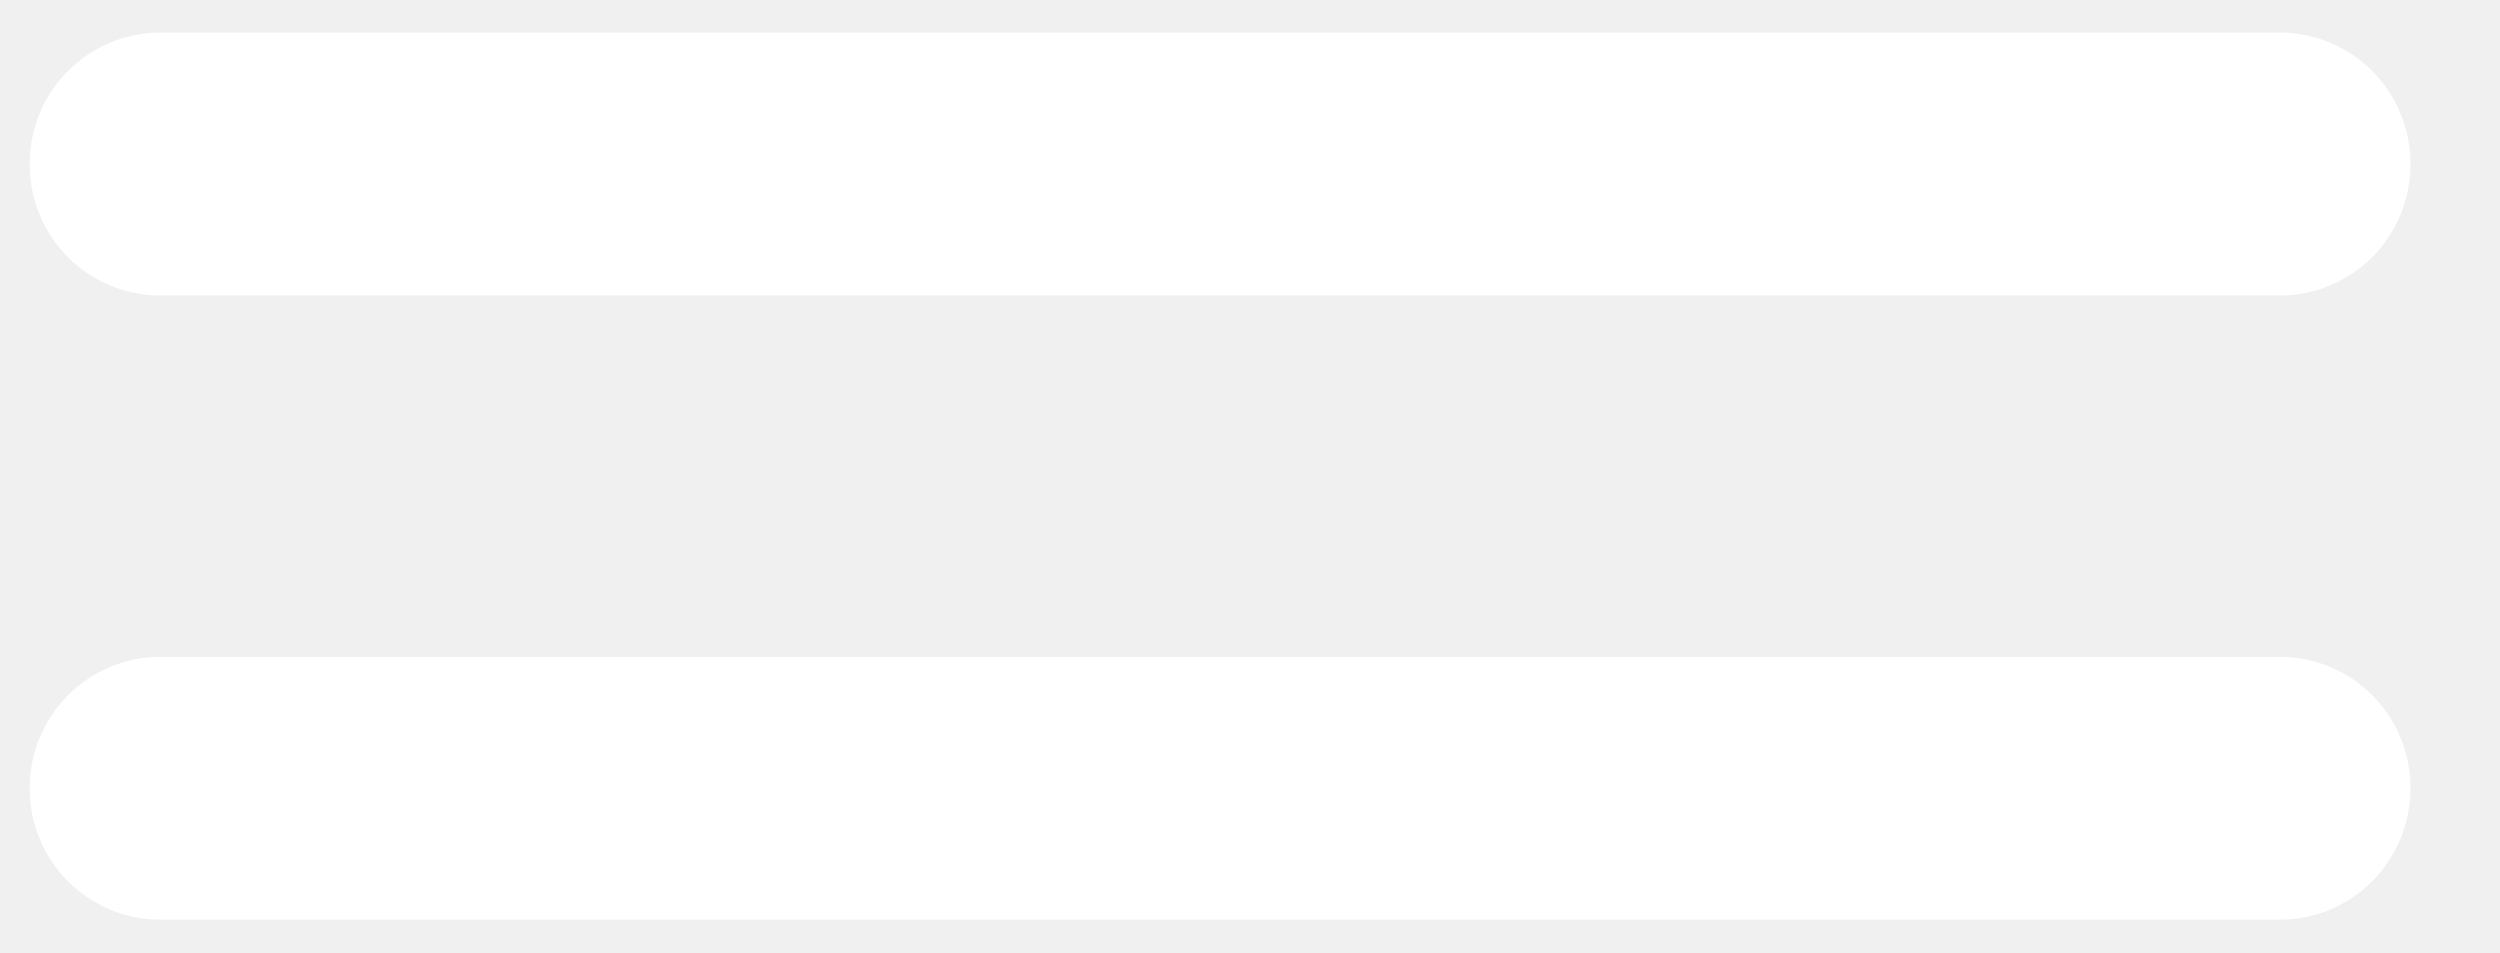
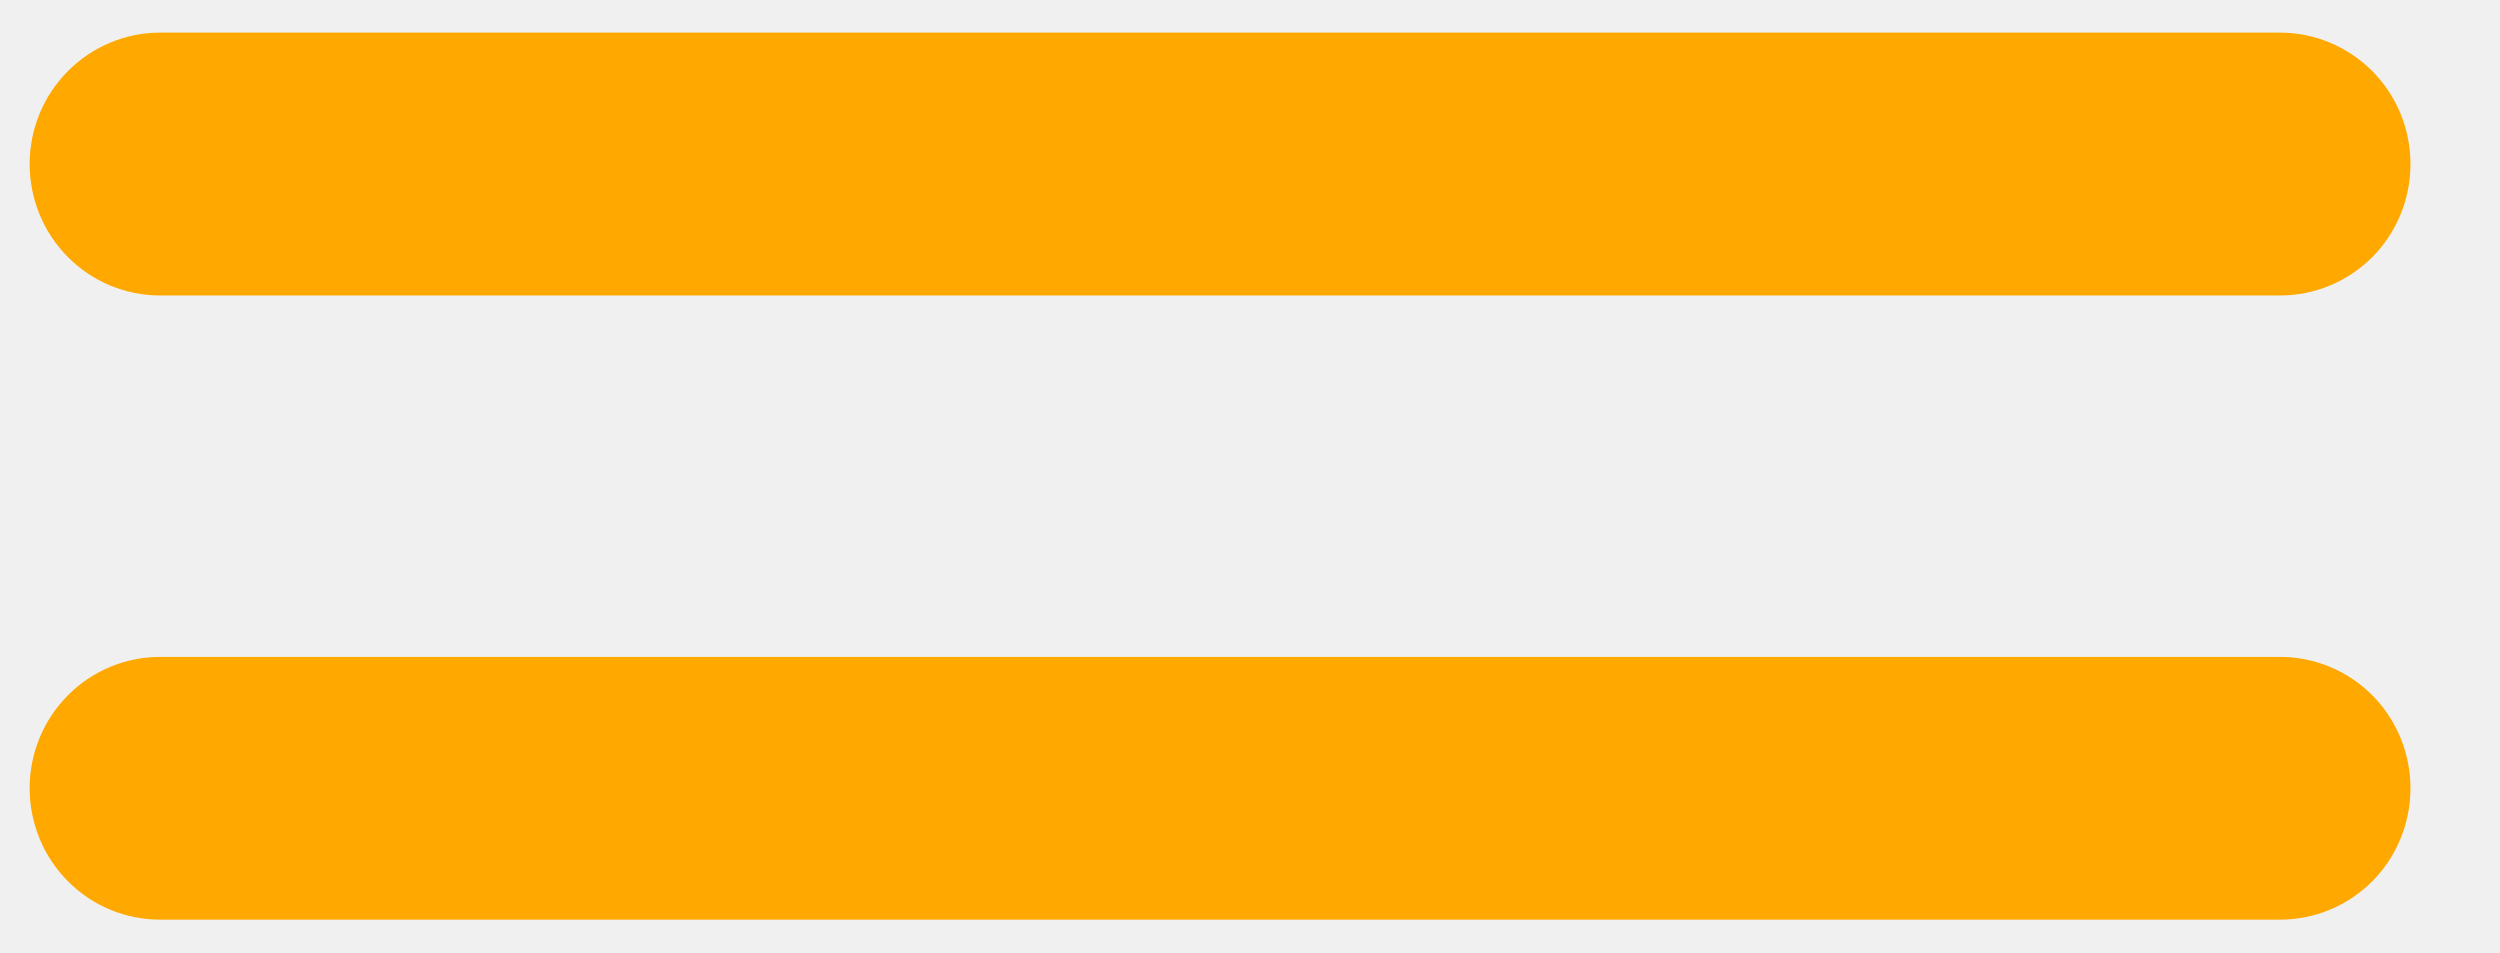
<svg xmlns="http://www.w3.org/2000/svg" width="21" height="8" viewBox="0 0 21 8" fill="none">
  <g clip-path="url(#clip0_123890_5532)">
-     <path d="M19.153 7.725H1.344C1.054 7.725 0.775 7.609 0.57 7.402C0.364 7.195 0.249 6.914 0.249 6.621C0.249 6.329 0.364 6.048 0.57 5.841C0.775 5.634 1.054 5.518 1.344 5.518H19.153C19.443 5.518 19.722 5.634 19.928 5.841C20.133 6.048 20.248 6.329 20.248 6.621C20.248 6.914 20.133 7.195 19.928 7.402C19.722 7.609 19.443 7.725 19.153 7.725Z" fill="white" />
-     <path d="M19.153 2.482H1.344C1.054 2.482 0.775 2.366 0.57 2.159C0.364 1.952 0.249 1.671 0.249 1.378C0.249 1.085 0.364 0.805 0.57 0.598C0.775 0.391 1.054 0.274 1.344 0.274L19.153 0.274C19.443 0.274 19.722 0.391 19.928 0.598C20.133 0.805 20.248 1.085 20.248 1.378C20.248 1.671 20.133 1.952 19.928 2.159C19.722 2.366 19.443 2.482 19.153 2.482Z" fill="white" />
+     <path d="M19.153 7.725H1.344C1.054 7.725 0.775 7.609 0.57 7.402C0.364 7.195 0.249 6.914 0.249 6.621C0.249 6.329 0.364 6.048 0.57 5.841C0.775 5.634 1.054 5.518 1.344 5.518H19.153C19.443 5.518 19.722 5.634 19.928 5.841C20.133 6.048 20.248 6.329 20.248 6.621C20.248 6.914 20.133 7.195 19.928 7.402C19.722 7.609 19.443 7.725 19.153 7.725Z" fill="#FFA800" />
+     <path d="M19.153 2.482H1.344C1.054 2.482 0.775 2.366 0.57 2.159C0.364 1.952 0.249 1.671 0.249 1.378C0.249 1.085 0.364 0.805 0.57 0.598C0.775 0.391 1.054 0.274 1.344 0.274L19.153 0.274C19.443 0.274 19.722 0.391 19.928 0.598C20.133 0.805 20.248 1.085 20.248 1.378C20.248 1.671 20.133 1.952 19.928 2.159C19.722 2.366 19.443 2.482 19.153 2.482Z" fill="#FFA800" />
  </g>
  <defs>
    <clipPath id="clip0_123890_5532">
      <rect width="20" height="7.451" fill="white" transform="translate(0.248535 0.274414)" />
    </clipPath>
  </defs>
</svg>
